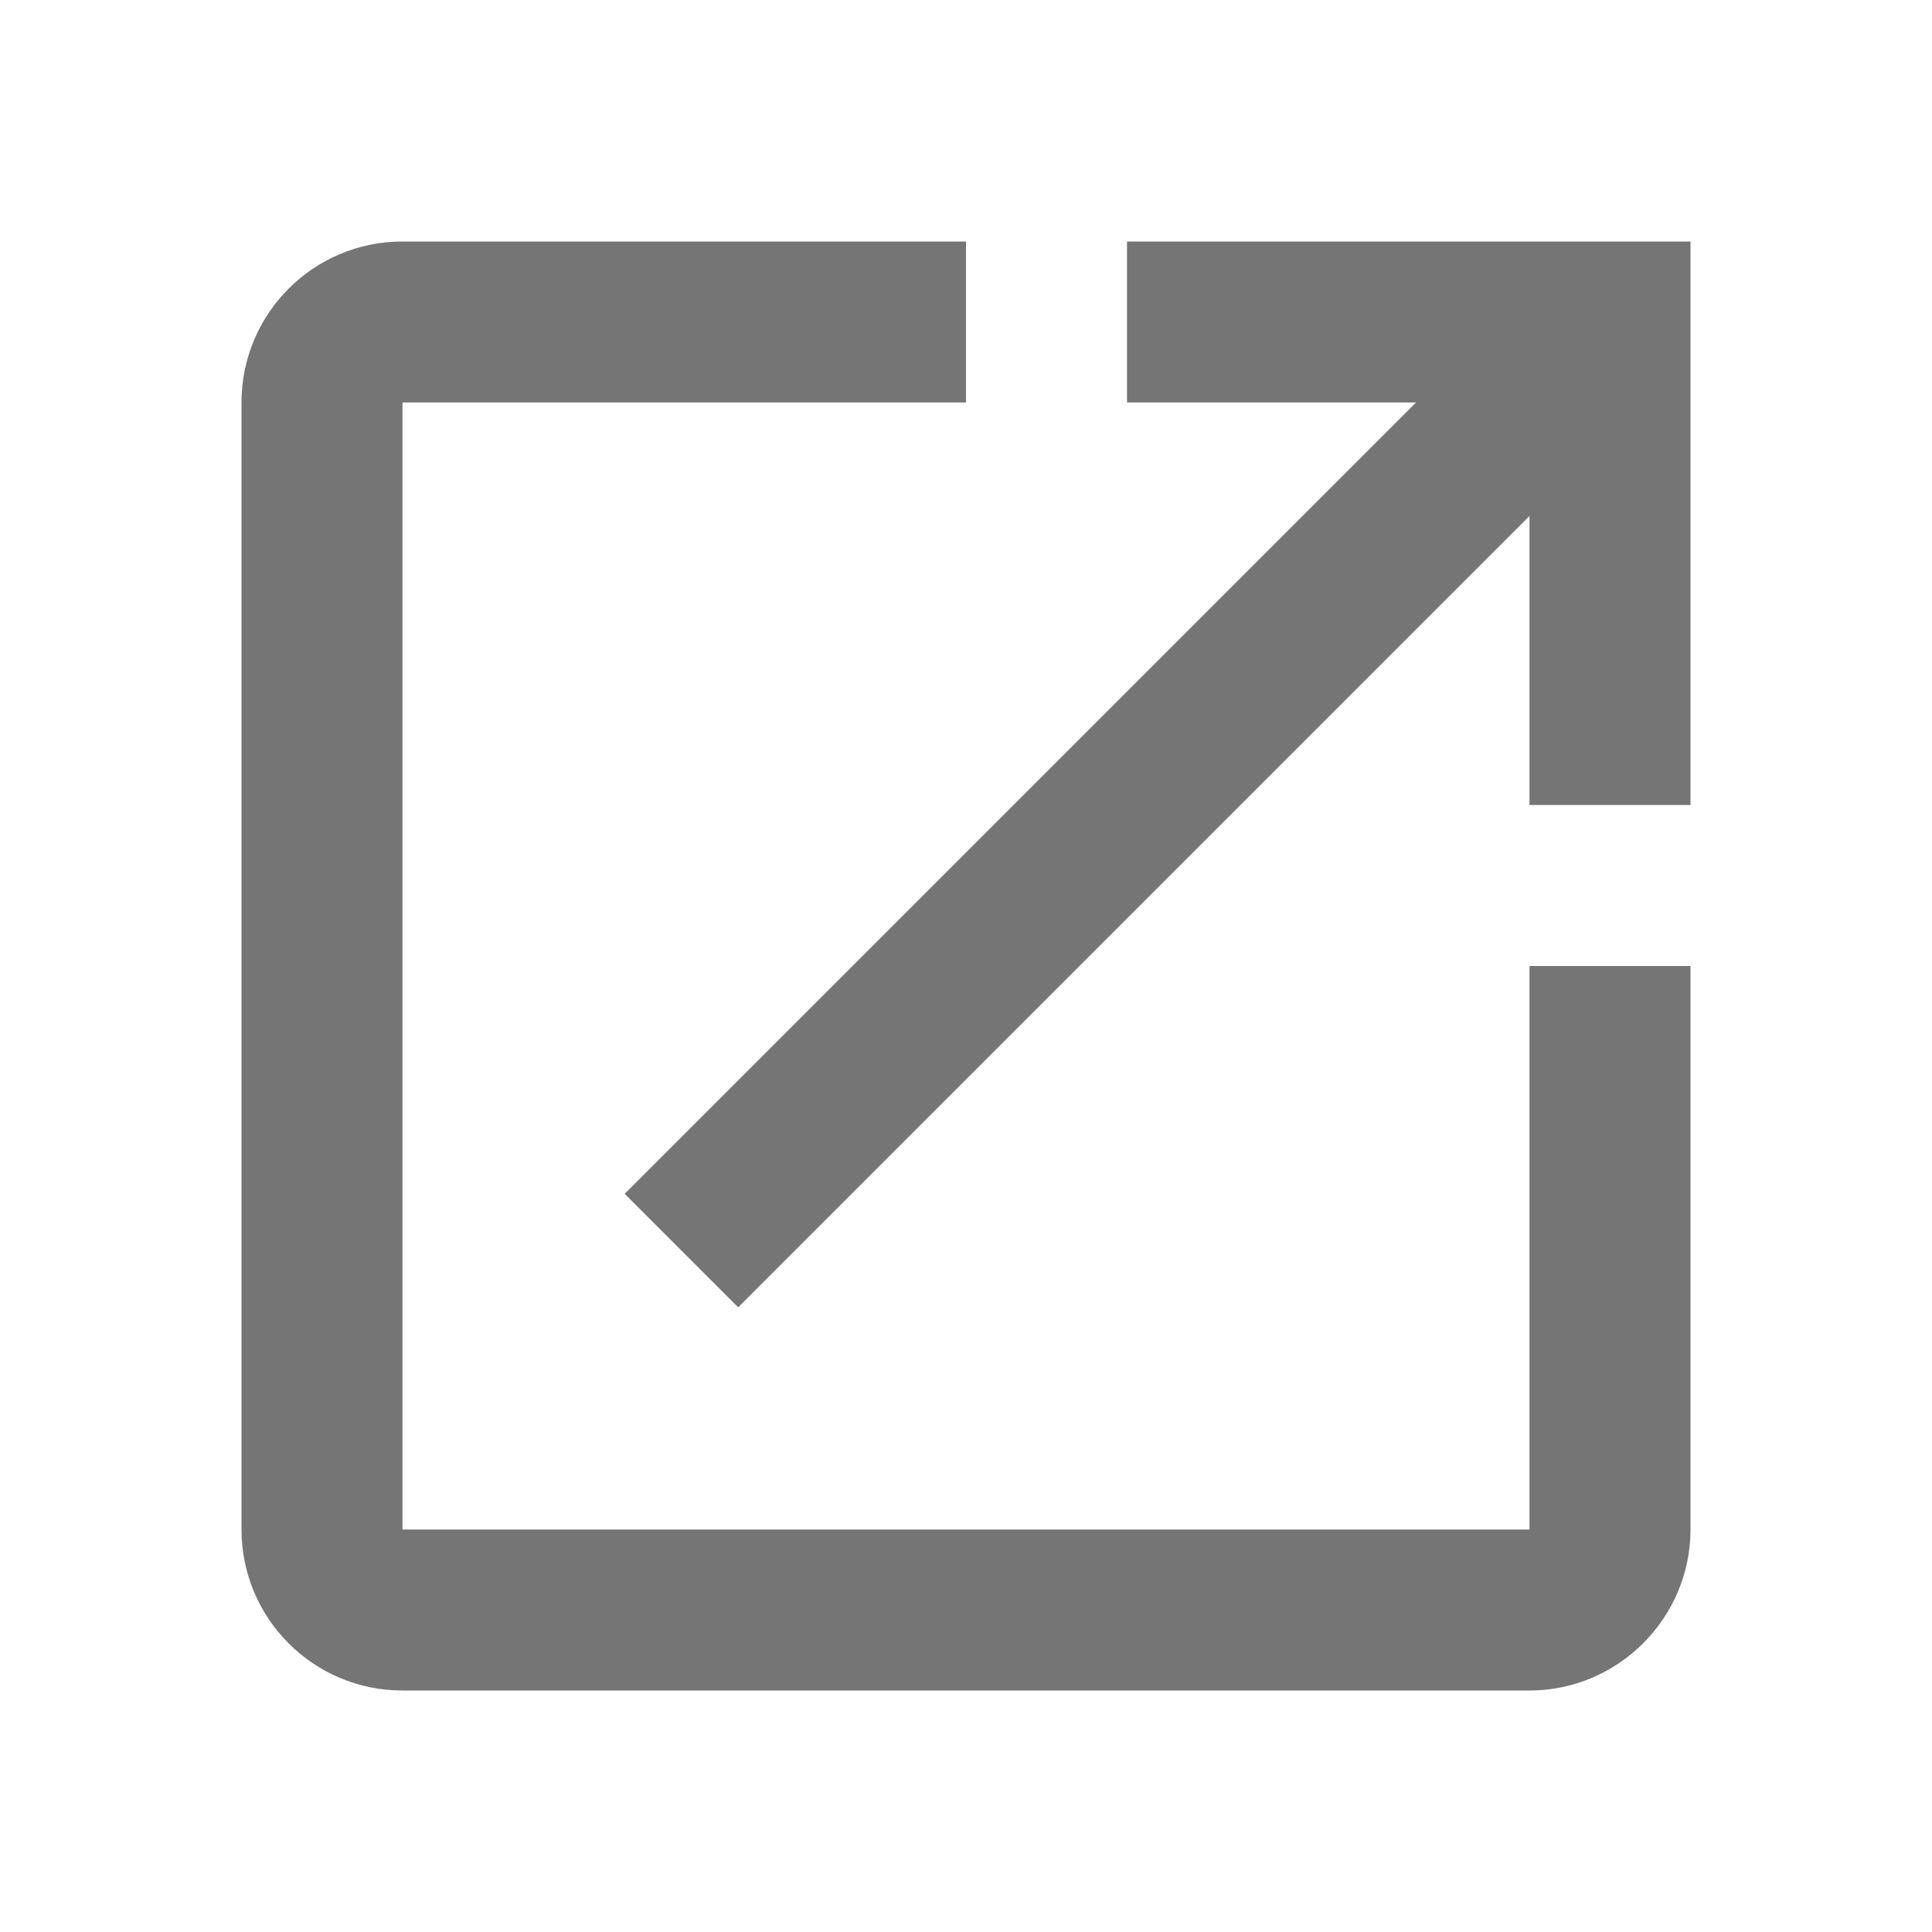
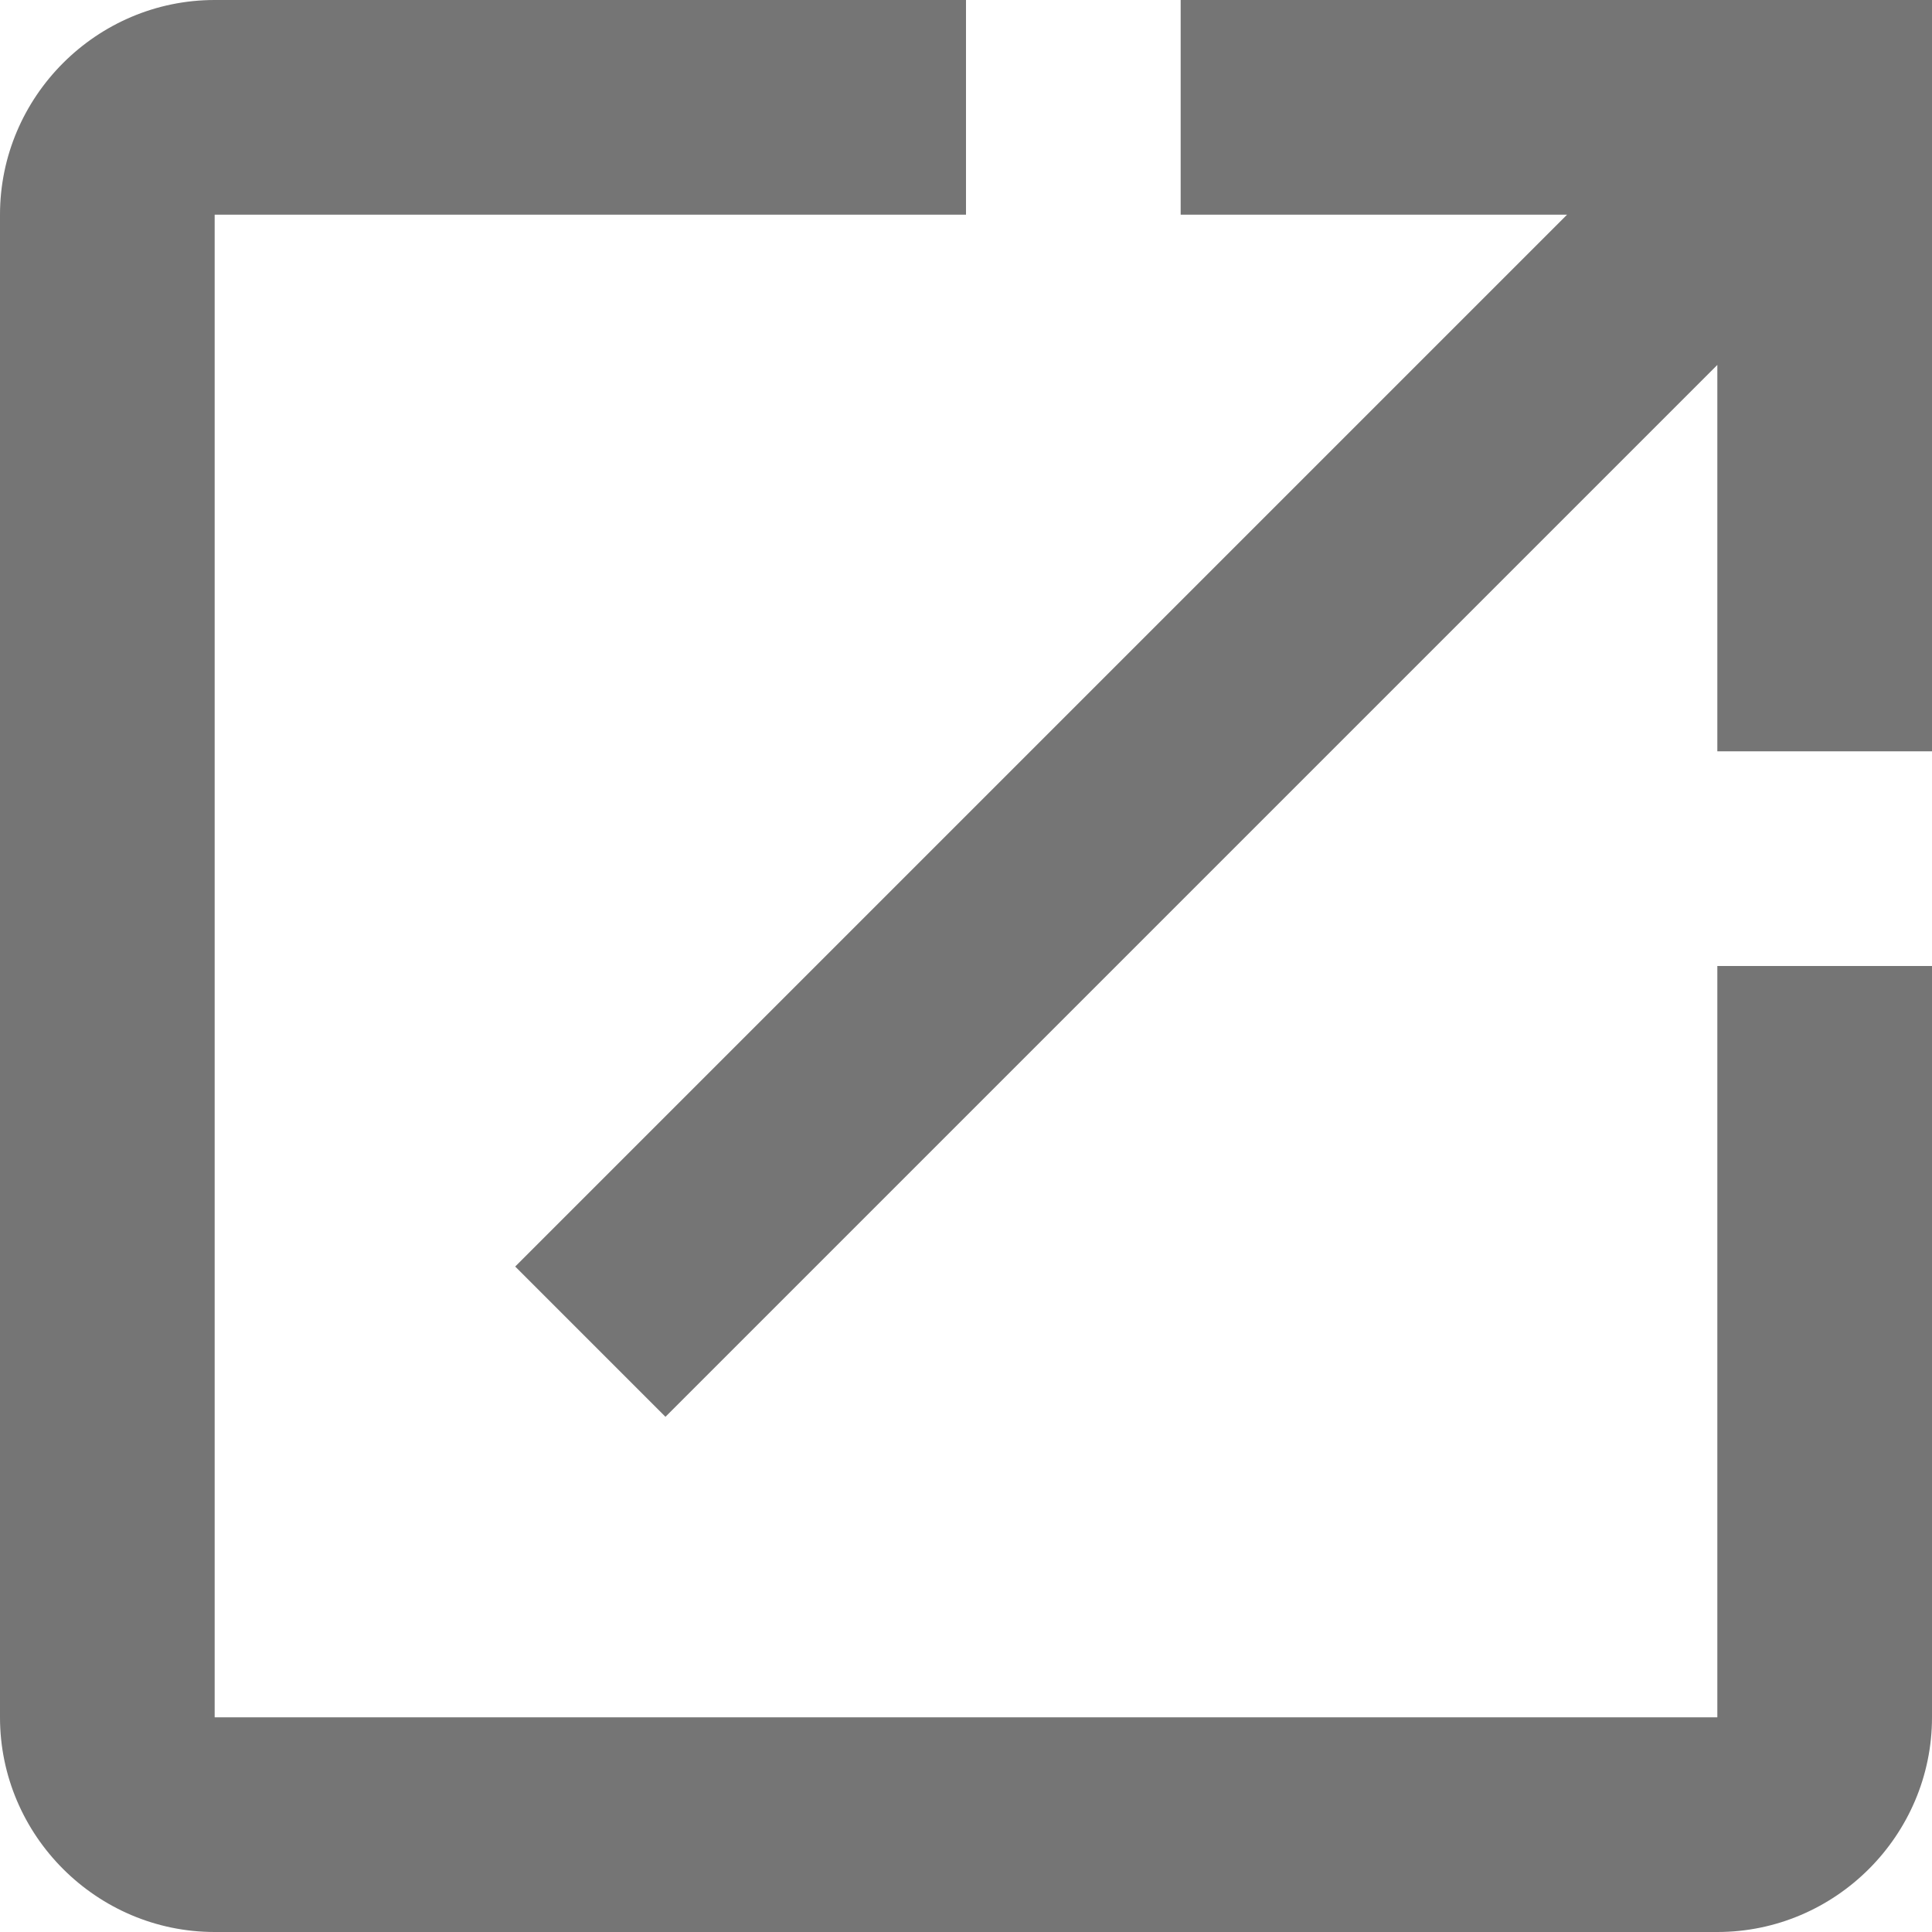
- <svg xmlns="http://www.w3.org/2000/svg" class="" viewBox="0 0 24 24" style="display: inline-block; color: rgba(0, 0, 0, 0.87); fill: rgb(117, 117, 117); height: 16px; width: 16px; user-select: none; transition: all 450ms cubic-bezier(0.23, 1, 0.32, 1) 0ms; margin-left: 3px; cursor: pointer;">
-   <path d="M19 19H5V5h7V3H5c-1.11 0-2 .9-2 2v14c0 1.1.89 2 2 2h14c1.1 0 2-.9 2-2v-7h-2v7zM14 3v2h3.59l-9.83 9.83 1.41 1.41L19 6.41V10h2V3h-7z" />
+ <svg xmlns="http://www.w3.org/2000/svg" version="1.1" id="Layer_1" x="0px" y="0px" viewBox="0 0 18 18" style="enable-background:new 0 0 18 18;" xml:space="preserve">
+   <style type="text/css">
+ 	.st0{fill:#757575;}
+ </style>
+   <path class="st0" d="M16,16H2V2h7V0H2C0.9,0,0,0.9,0,2v14c0,1.1,0.9,2,2,2h14c1.1,0,2-0.9,2-2V9h-2V16z M11,0v2h3.6l-9.8,9.8  l1.4,1.4L16,3.4V7h2V0H11z" />
</svg>
